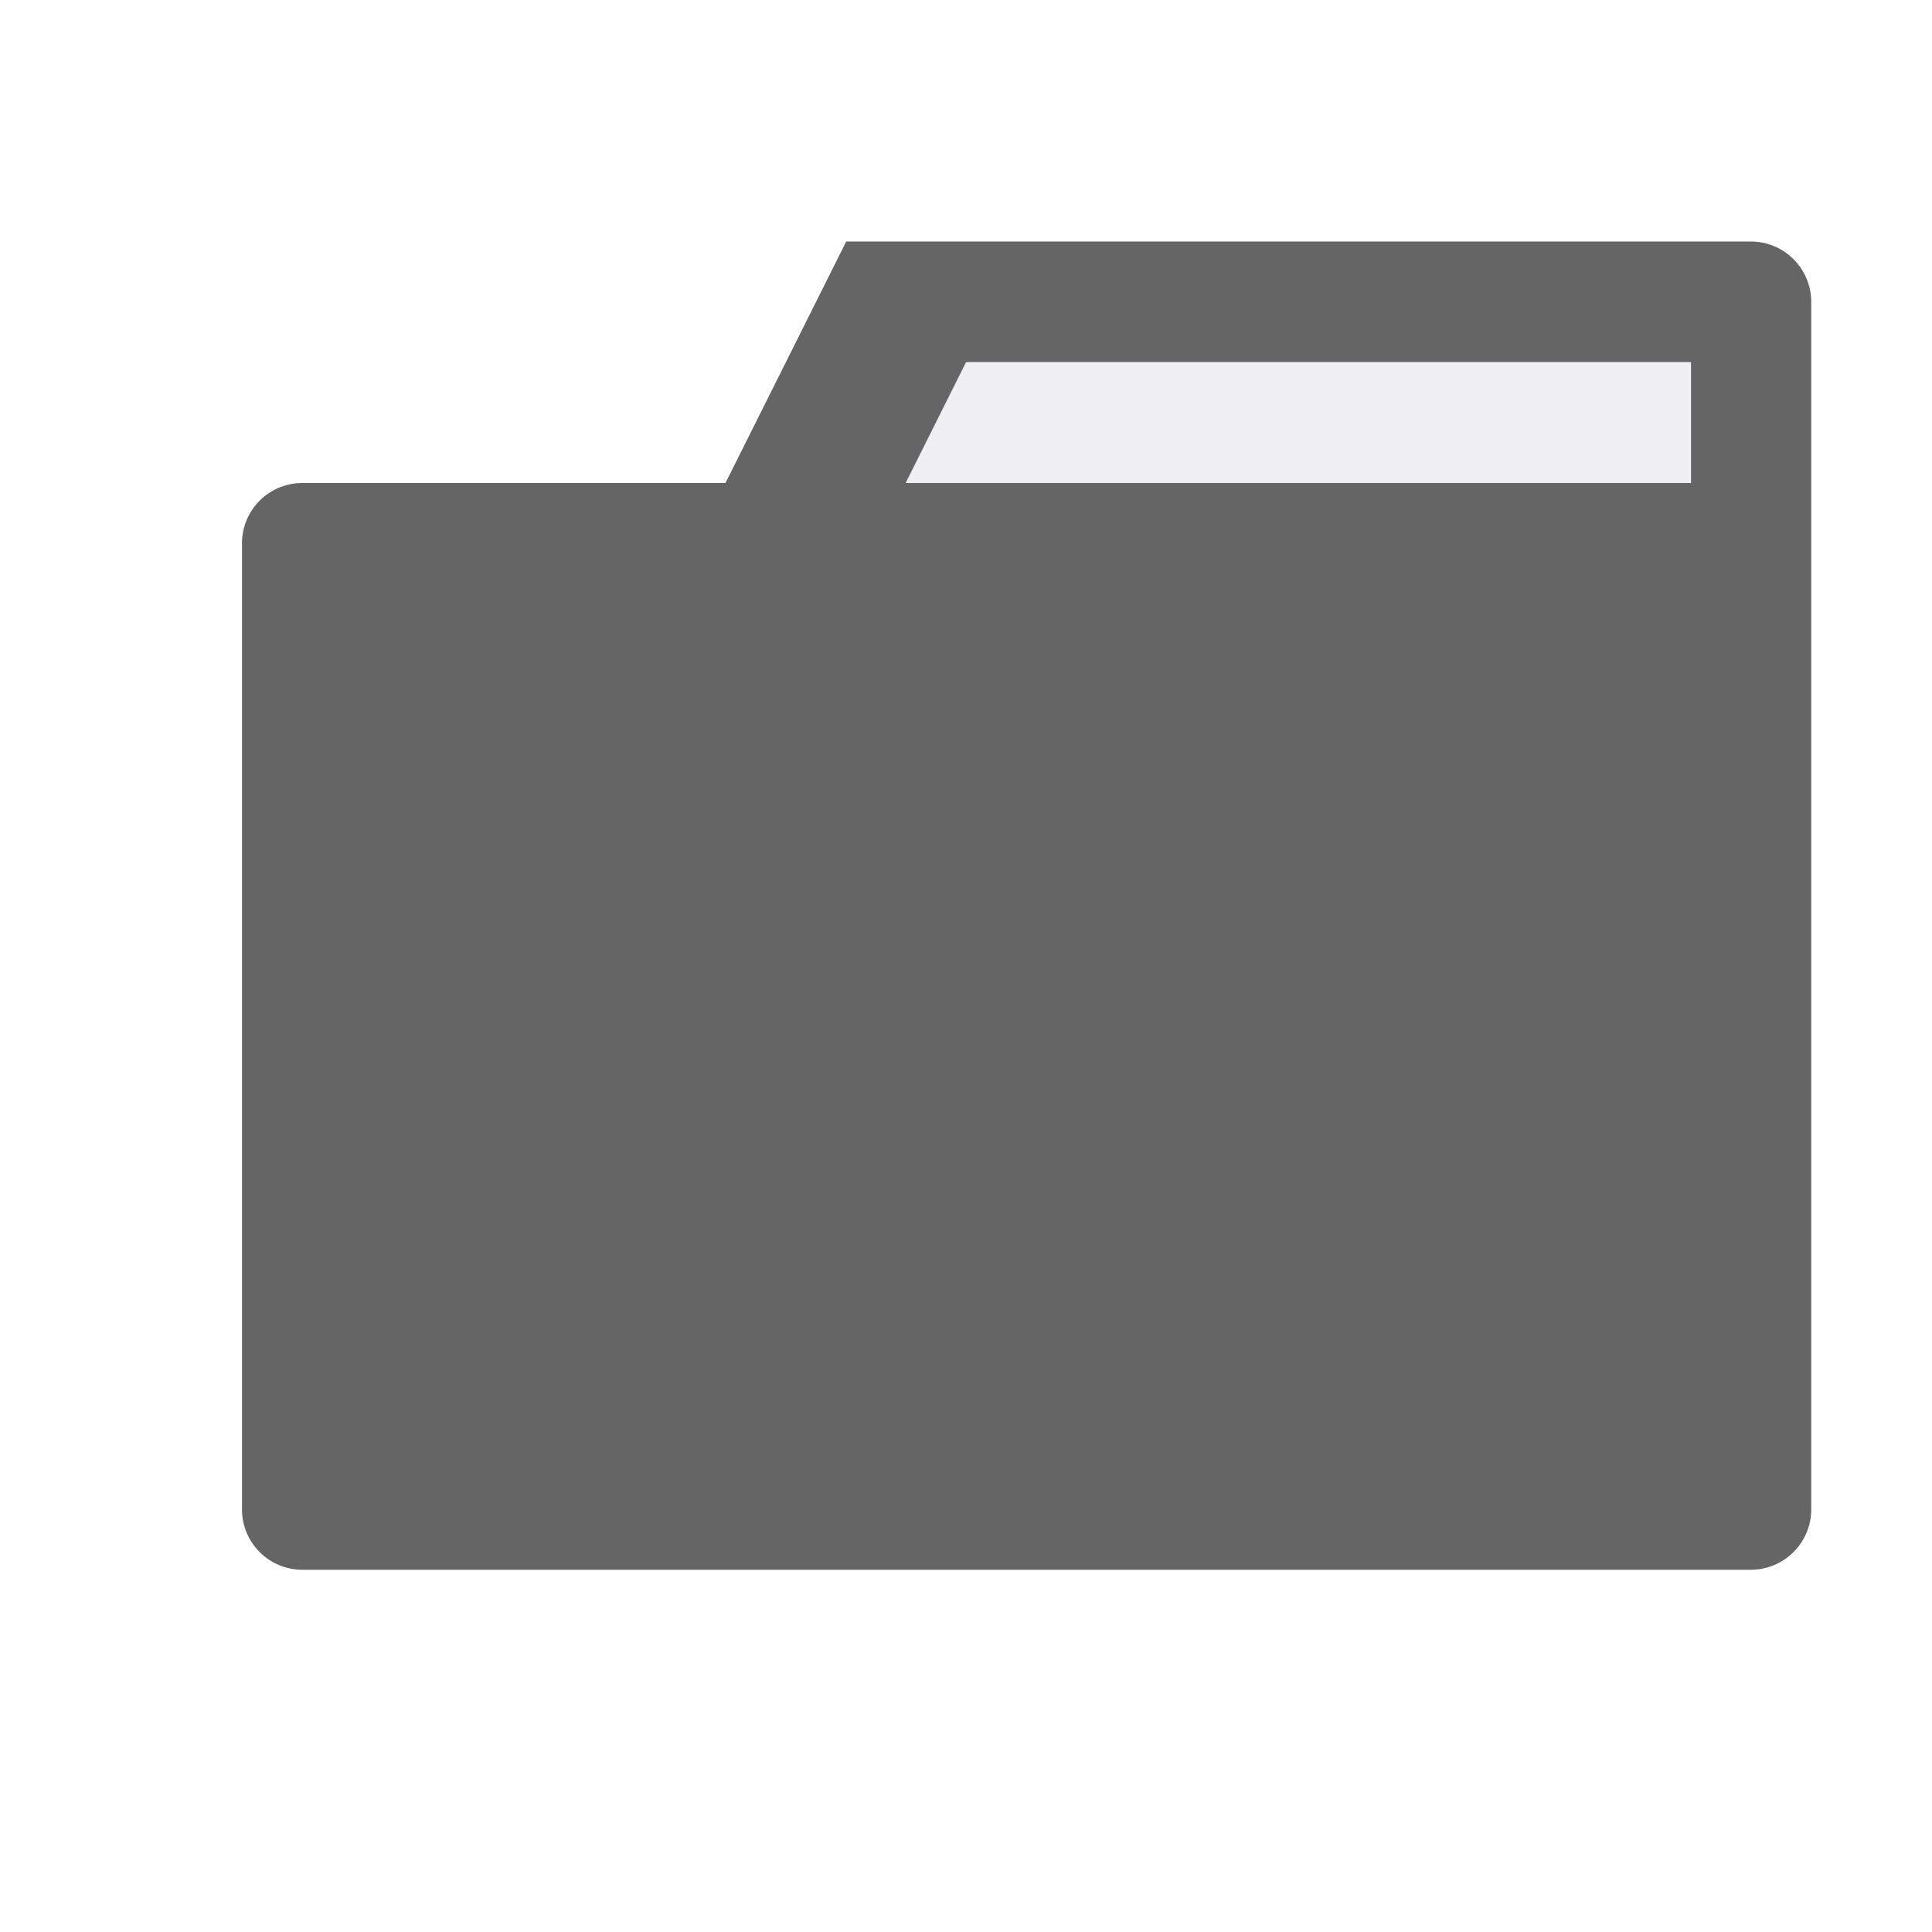
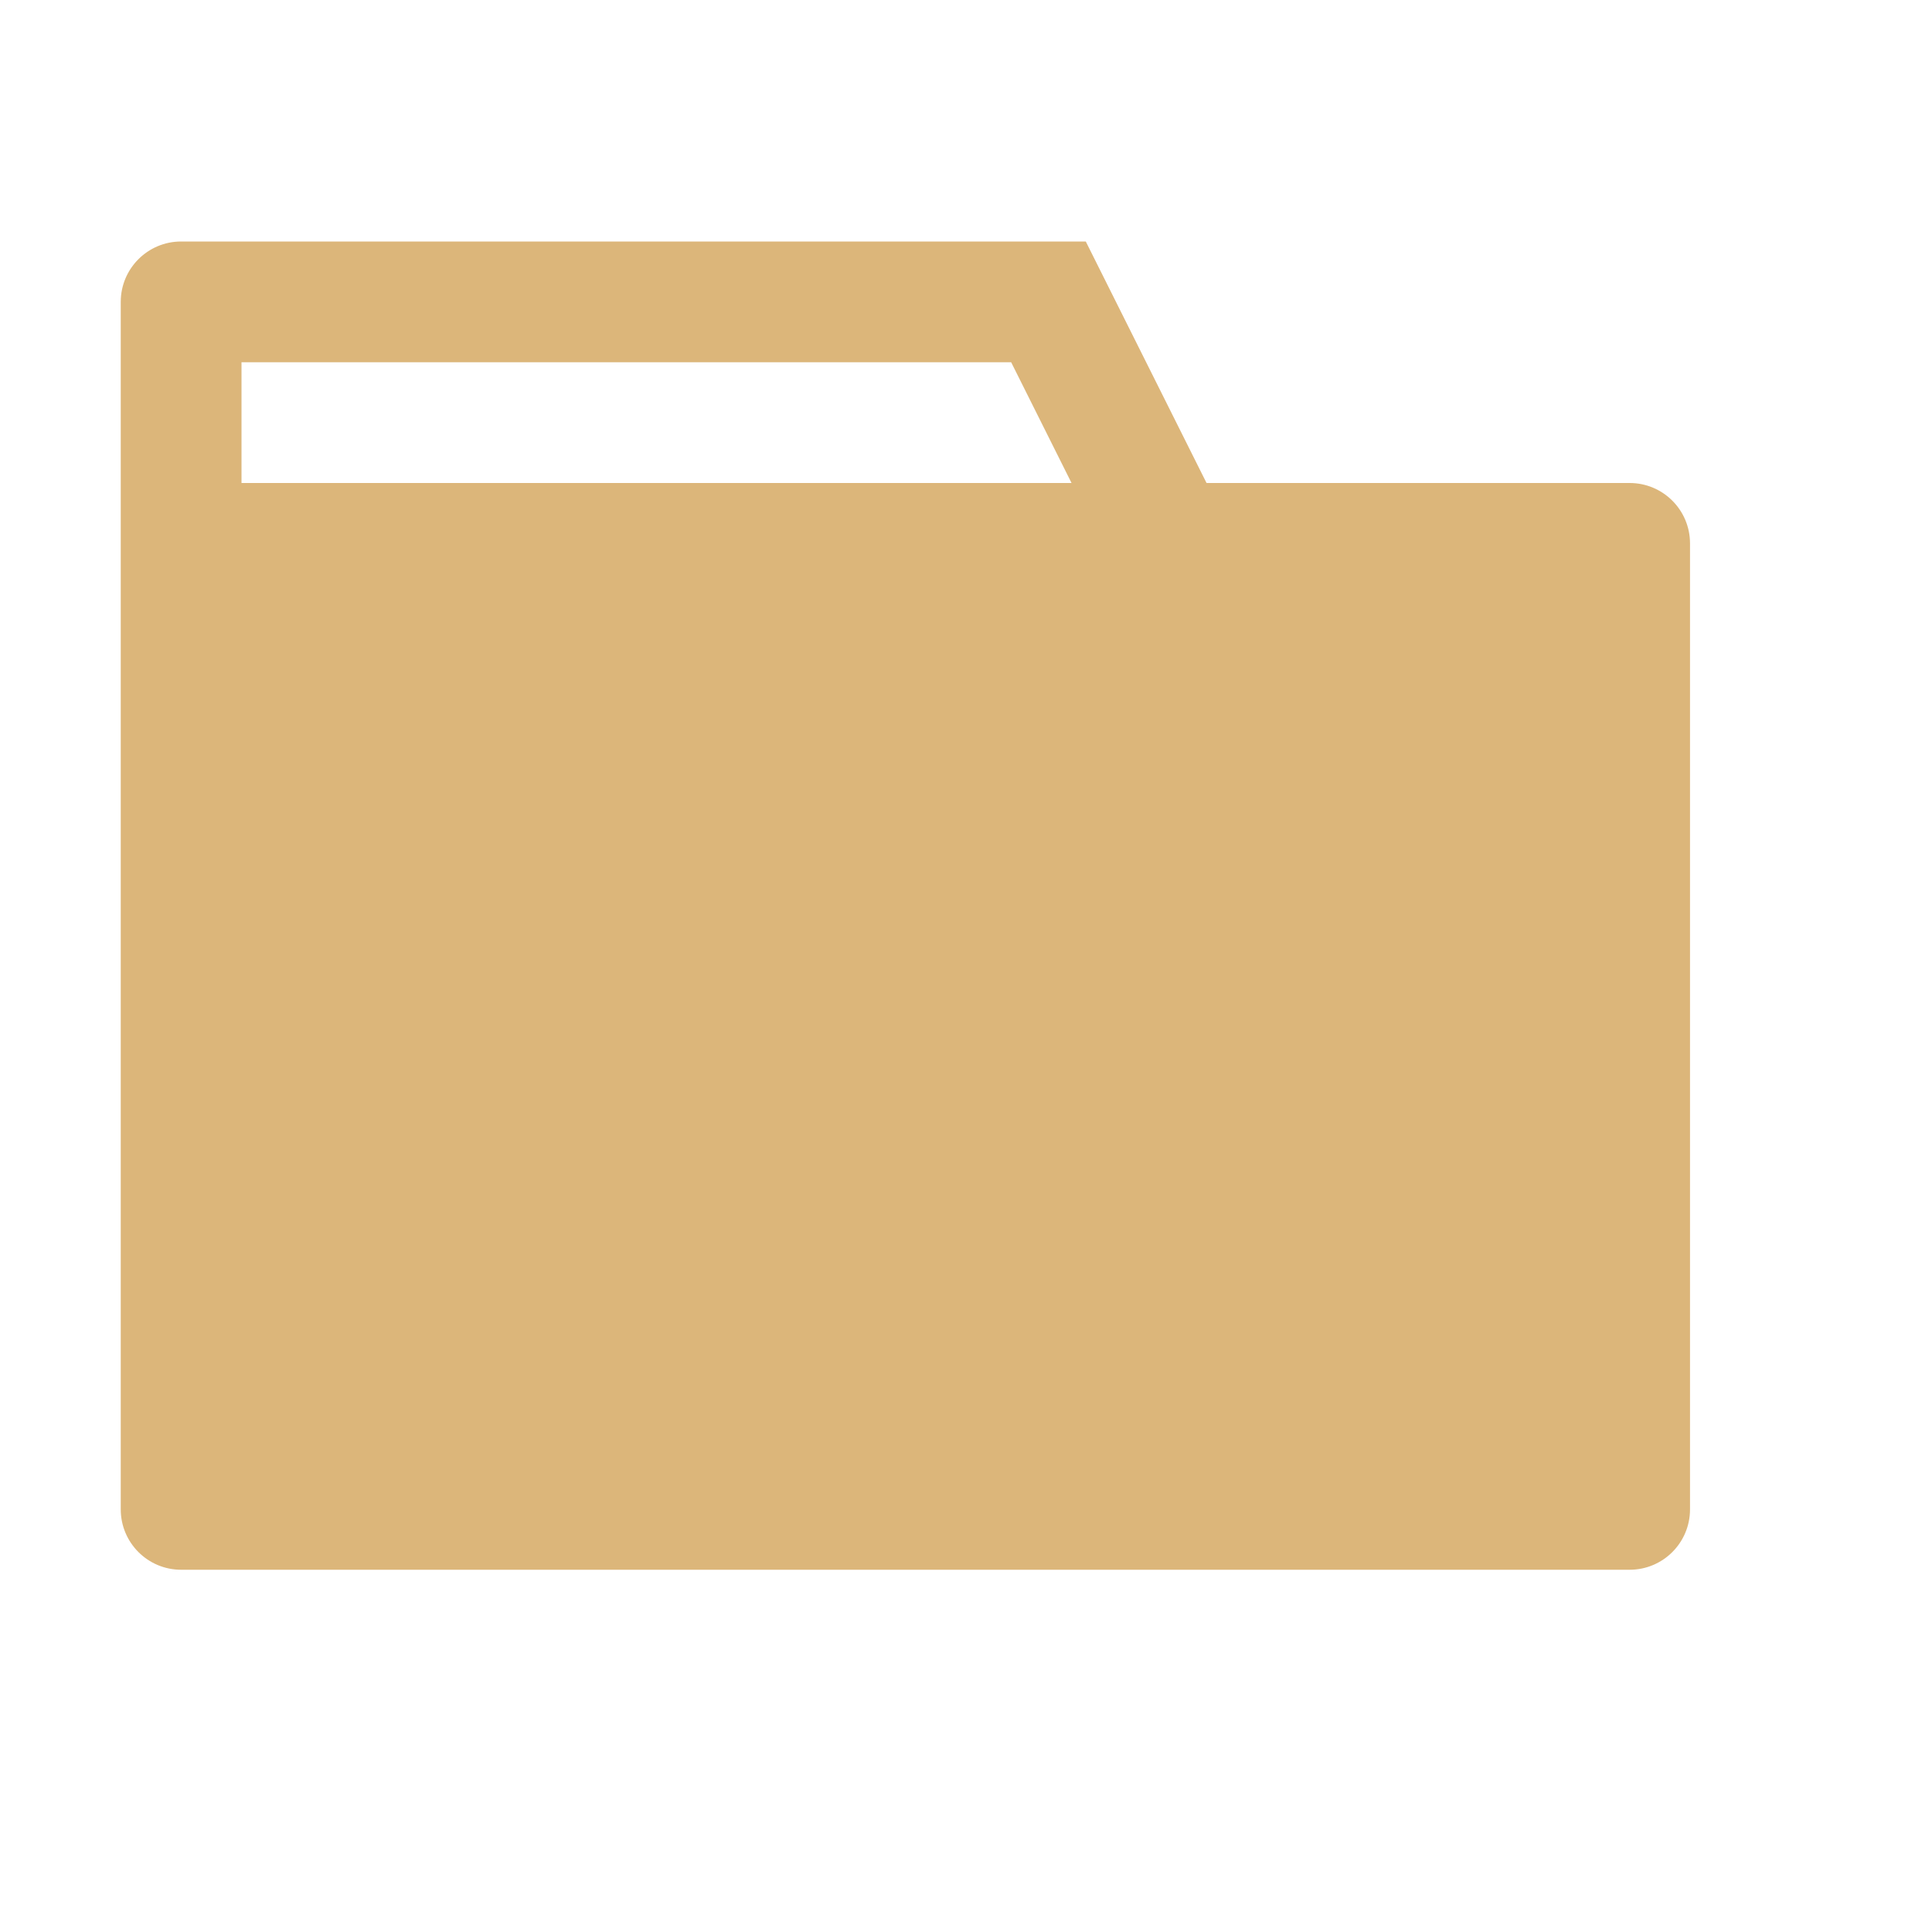
- <svg xmlns="http://www.w3.org/2000/svg" width="16" height="16">
-   <style type="text/css">.icon-canvas-transparent{opacity:0;fill:#F6F6F6;} .icon-vs-out{opacity:0;fill:#F6F6F6;} .icon-vs-fg{fill:#F0EFF1;} .icon-folder{fill:#656565;}</style>
-   <path class="icon-canvas-transparent" d="M16 16h-16v-16h16v16z" id="canvas" />
-   <path class="icon-vs-out" d="M16 2.5v10c0 .827-.673 1.5-1.5 1.5h-11.996c-.827 0-1.5-.673-1.5-1.5v-8c0-.827.673-1.5 1.5-1.5h2.886l1-2h8.11c.827 0 1.5.673 1.5 1.5z" id="outline" />
-   <path class="icon-folder" d="M14.5 2h-7.492l-1 2h-3.504c-.277 0-.5.224-.5.5v8c0 .276.223.5.5.5h11.996c.275 0 .5-.224.5-.5v-10c0-.276-.225-.5-.5-.5zm-.496 2h-6.496l.5-1h5.996v1z" id="iconBg" />
-   <path class="icon-vs-fg" d="M14 3v1h-6.5l.5-1h6z" id="iconFg" />
+ <svg xmlns="http://www.w3.org/2000/svg" viewBox="0 0 16 16">
+   <style>.icon-canvas-transparent{opacity:0;fill:#f6f6f6}.icon-vs-out{fill:#f6f6f6}.icon-folder{fill:#dcb67a}.icon-vs-fg{fill:#f0eff1}</style>
+   <path class="icon-canvas-transparent" d="M0 0h16v16H0V0z" id="canvas" />
+   <path class="icon-vs-out" d="M1.5 1h8.11l1 2h2.886c.827 0 1.5.673 1.5 1.5v8c0 .827-.673 1.5-1.5 1.5H1.5C.673 14 0 13.327 0 12.5v-10C0 1.673.673 1 1.5 1z" id="outline" style="display: none;" />
+   <path class="icon-folder" d="M13.496 4H9.992l-1-2H1.5a.5.5 0 0 0-.5.5v10a.5.5 0 0 0 .5.5h11.996a.5.5 0 0 0 .5-.5v-8a.5.5 0 0 0-.5-.5zM2 3h6.374l.5 1H2V3z" id="iconBg" />
+   <path class="icon-vs-fg" d="M2 3h6.374l.5 1H2V3z" id="iconFg" style="display: none;" />
</svg>
